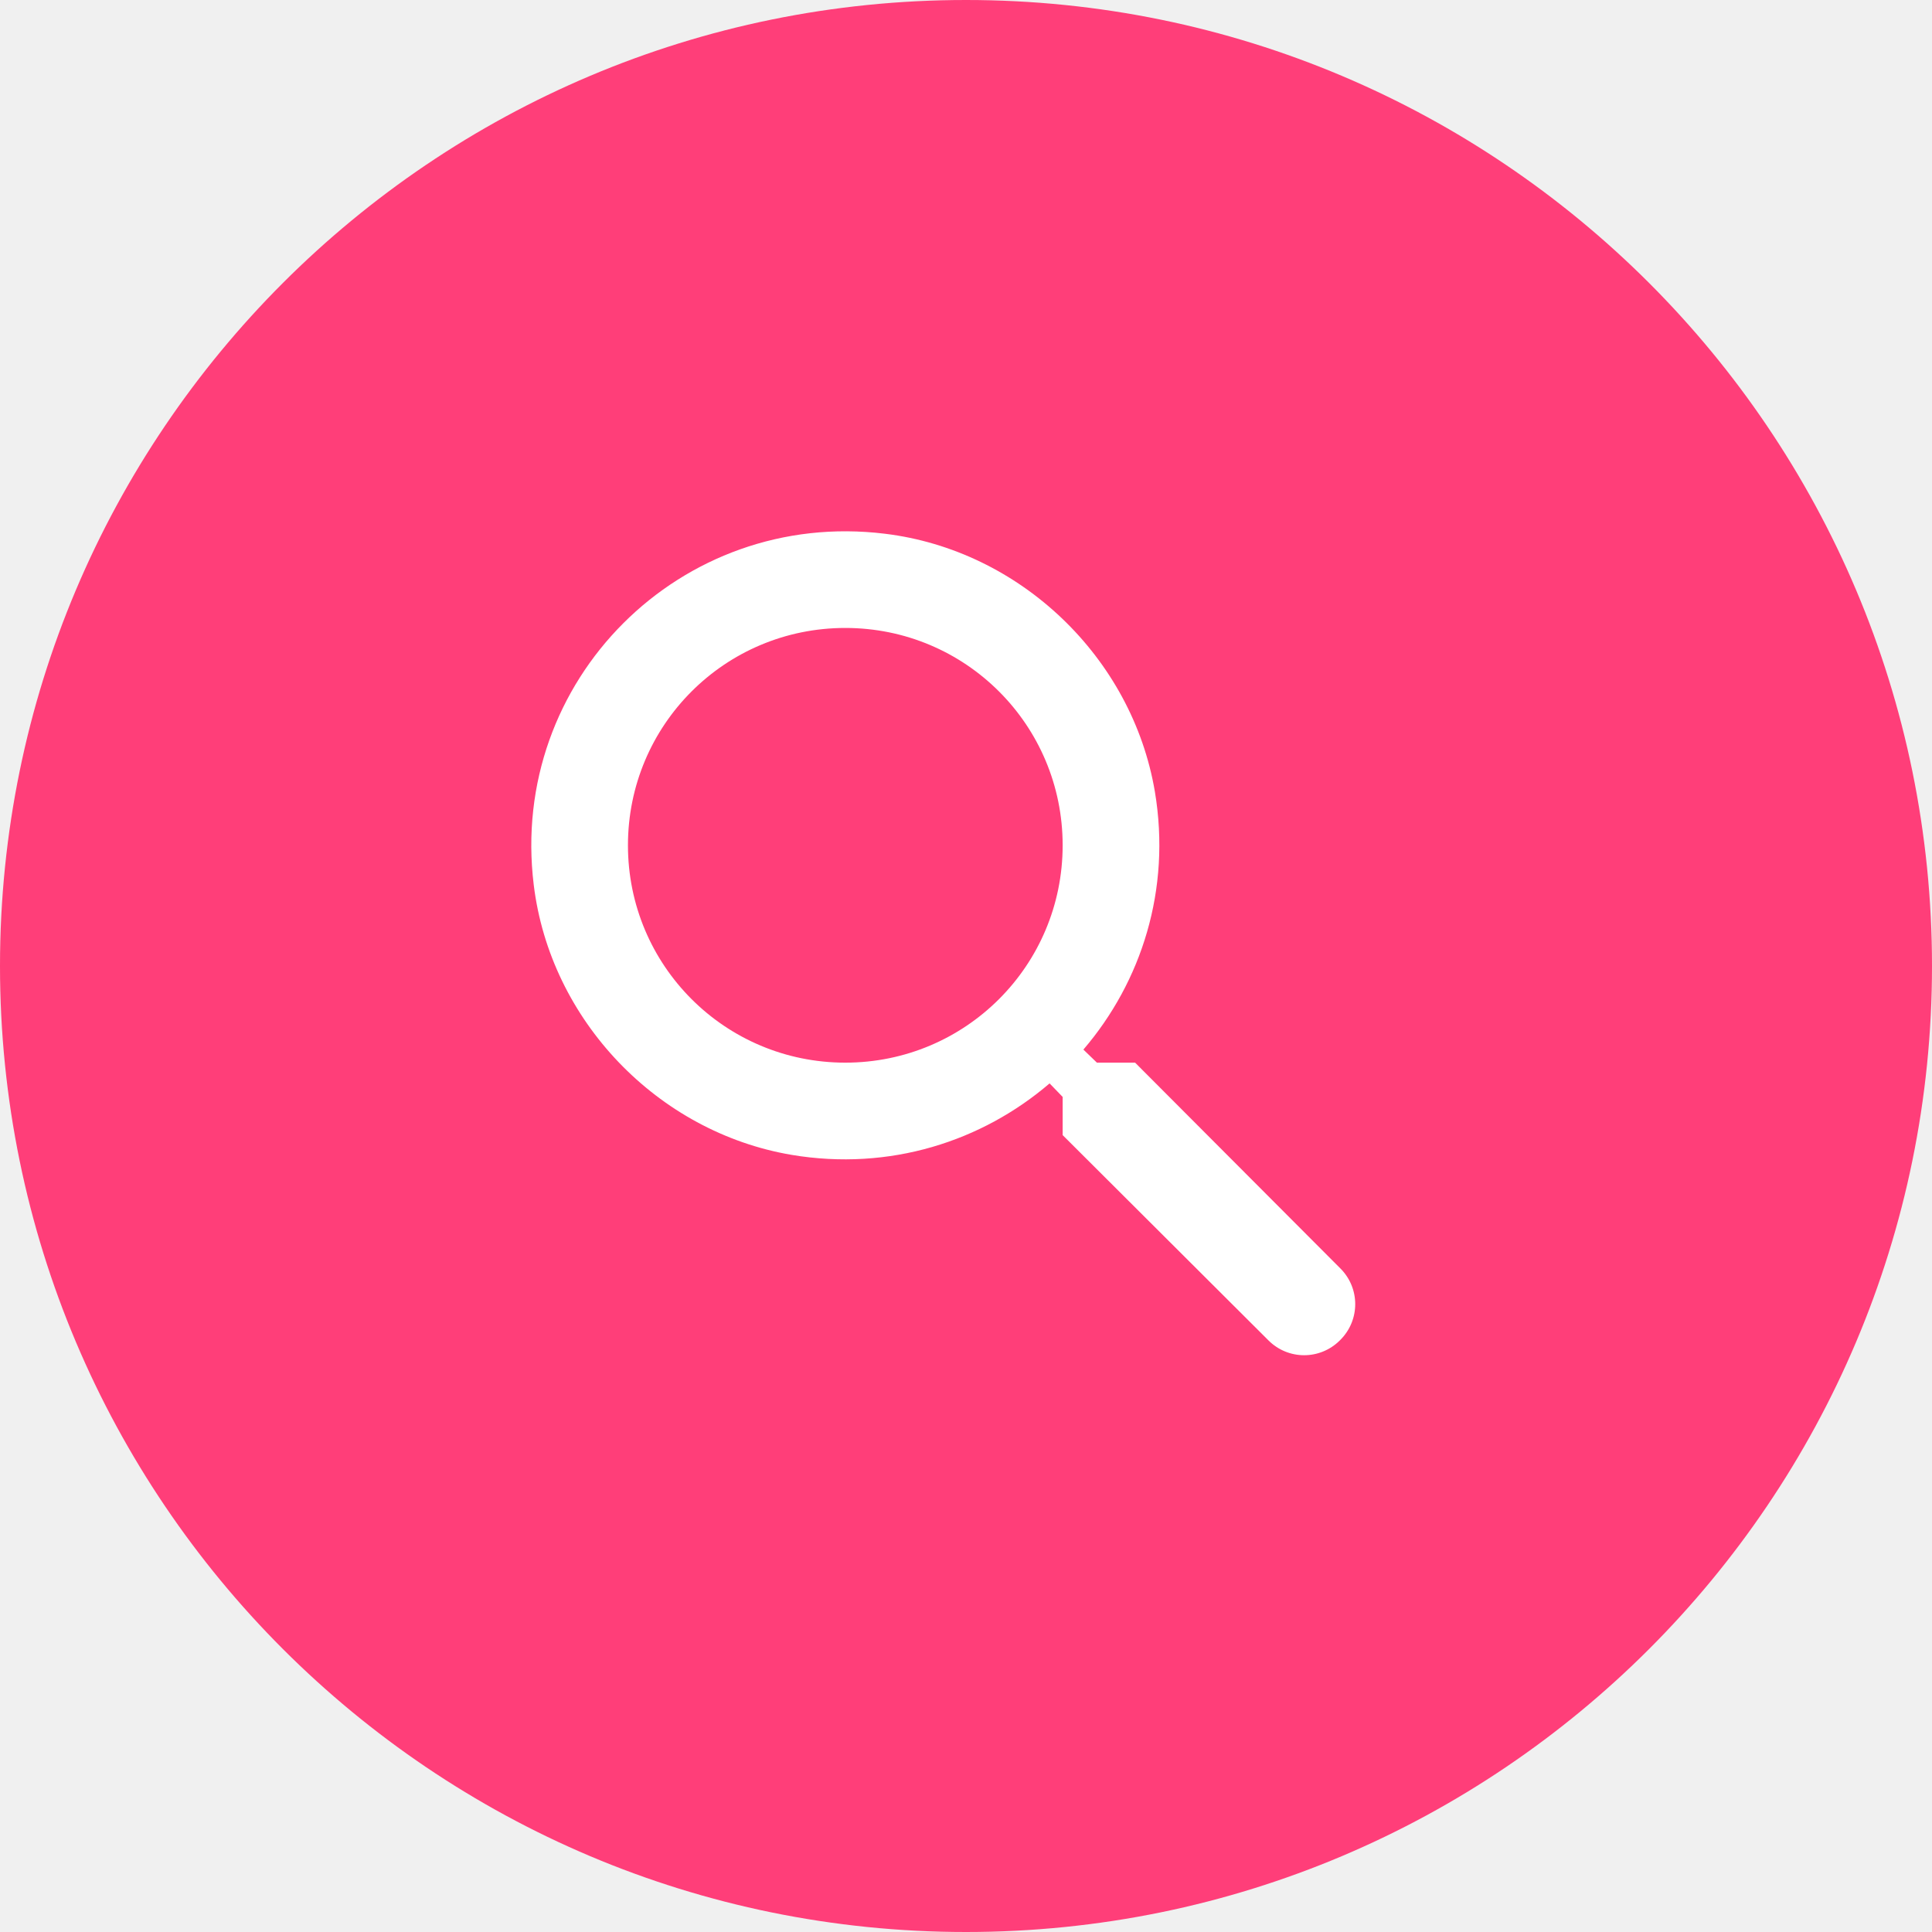
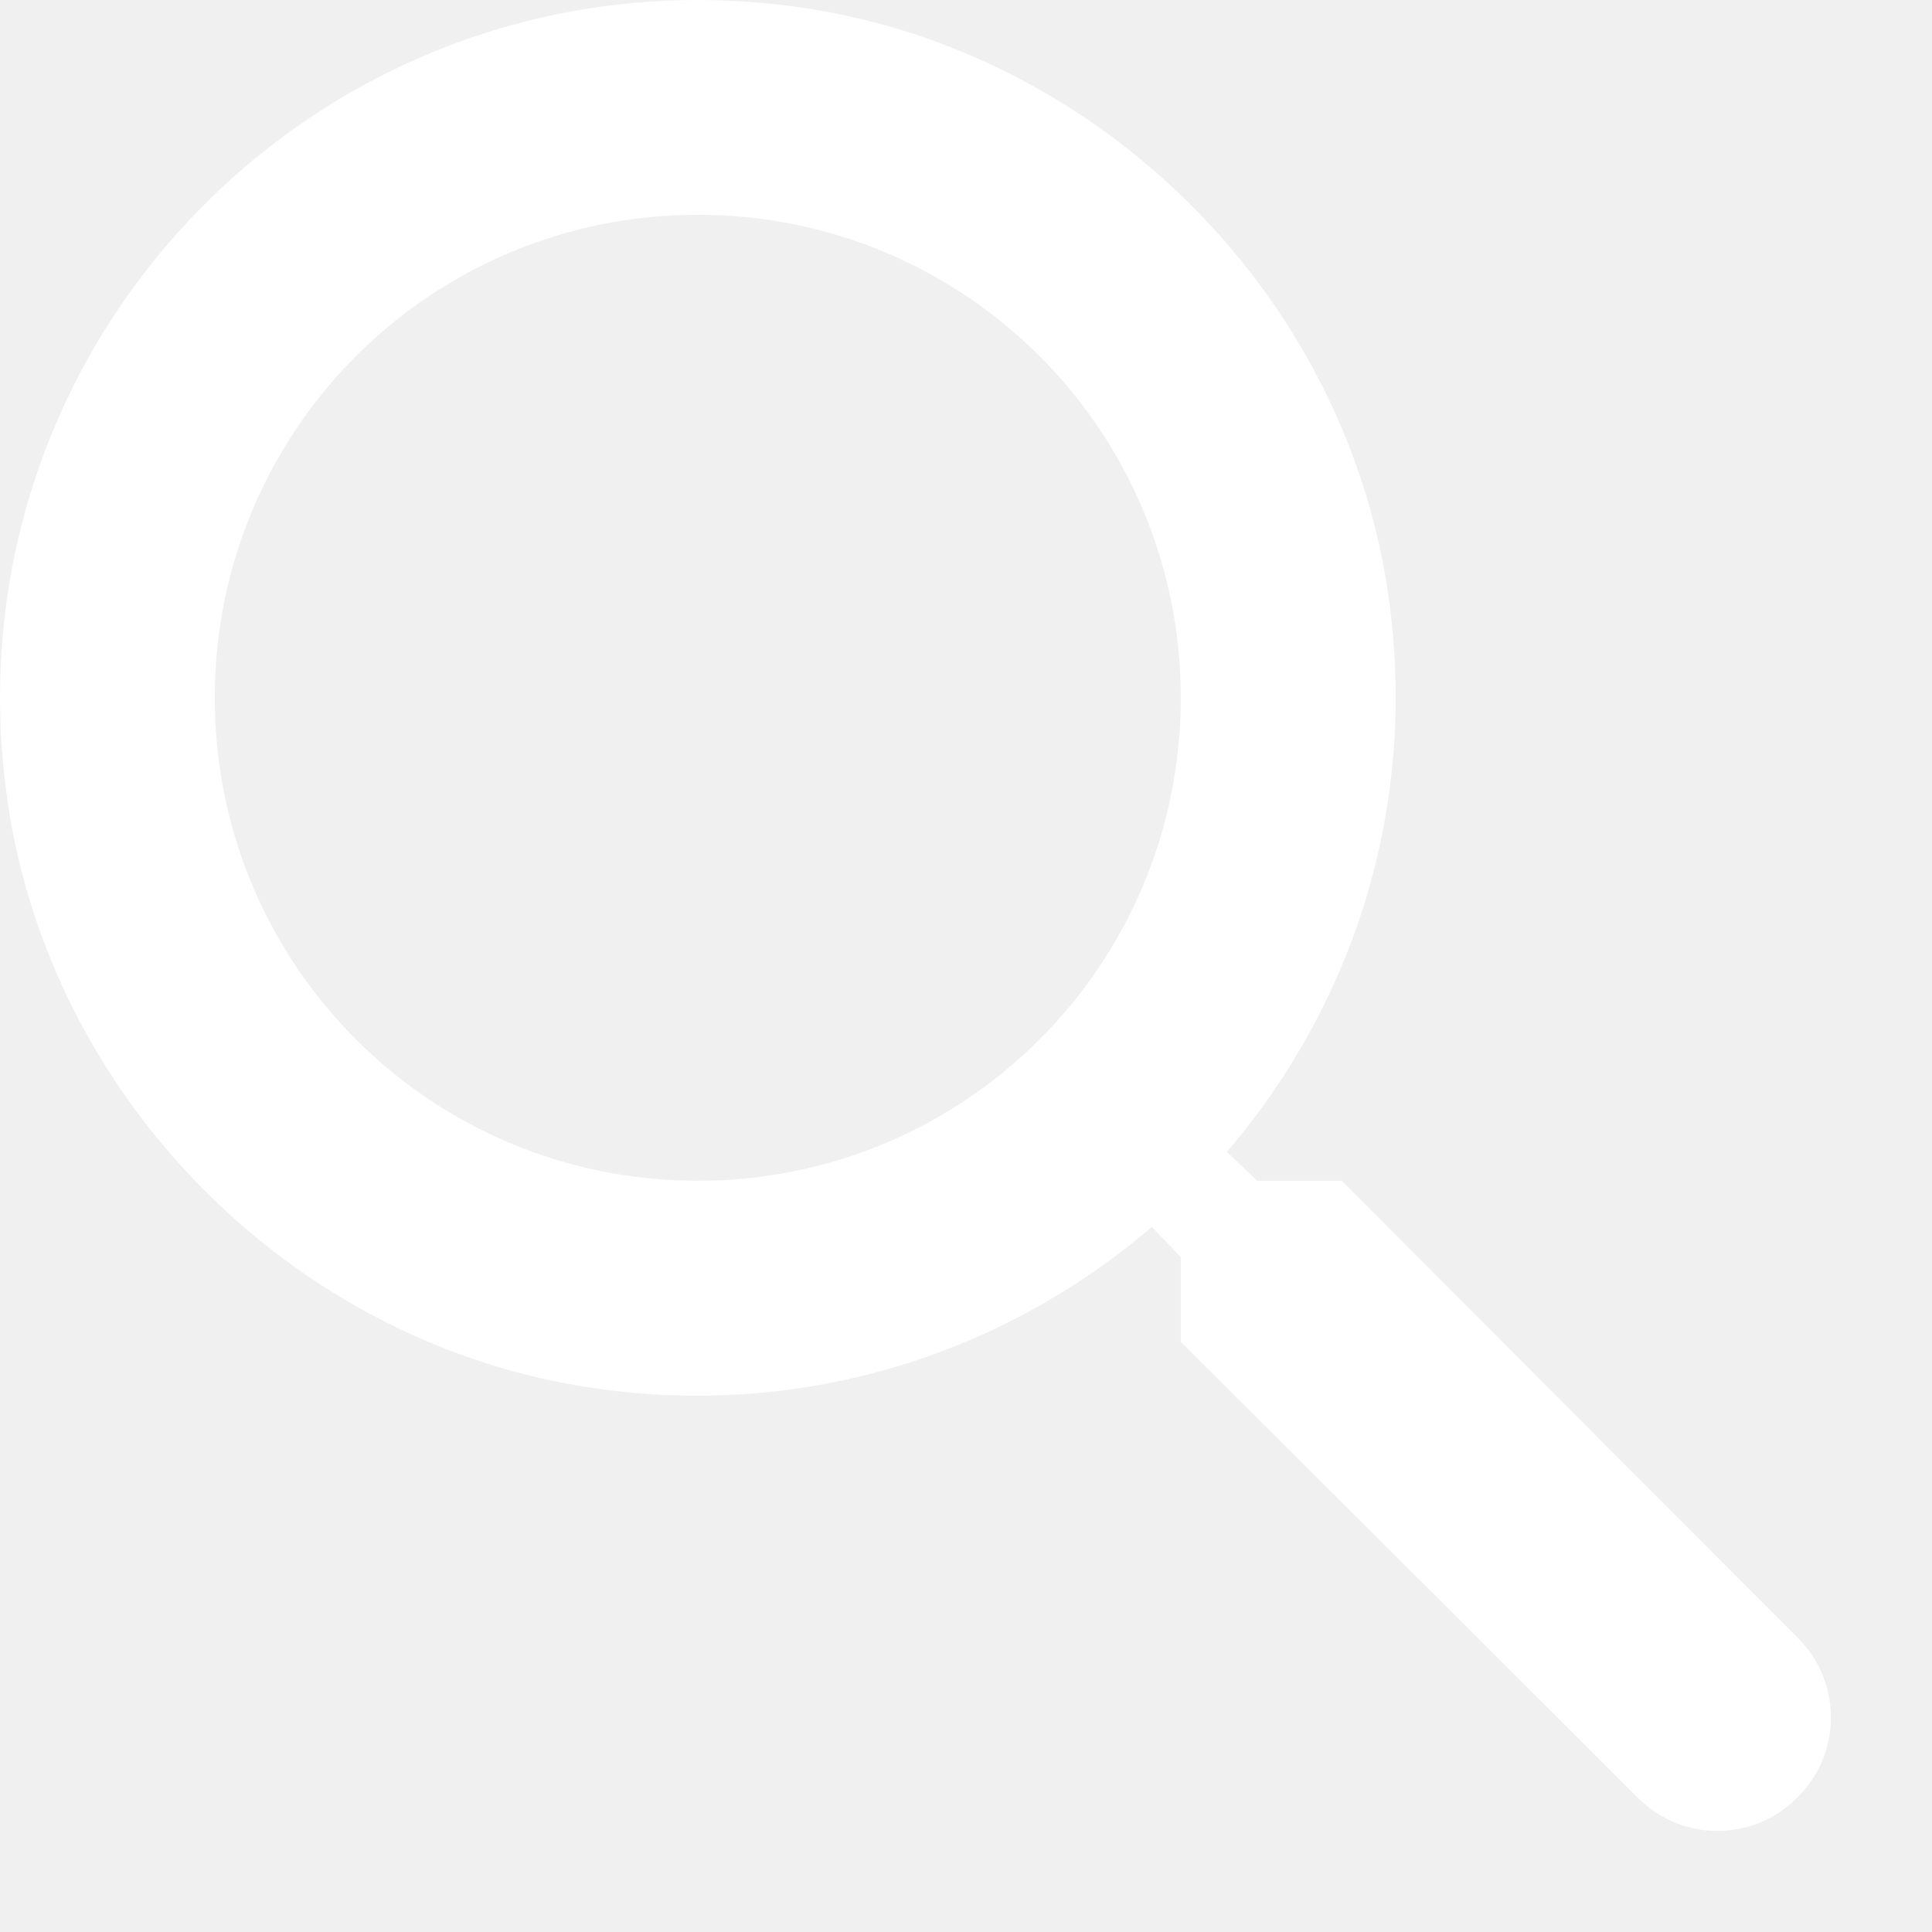
- <svg xmlns="http://www.w3.org/2000/svg" width="38" height="38" viewBox="0 0 38 38" fill="none">
-   <rect width="38" height="38" rx="19" fill="#FF3E79" />
-   <path fill-rule="evenodd" clip-rule="evenodd" d="M22.326 20.901H21.575L21.309 20.644C22.449 19.314 23.038 17.5 22.715 15.571C22.269 12.93 20.065 10.821 17.405 10.498C13.386 10.004 10.004 13.386 10.498 17.404C10.821 20.064 12.93 22.268 15.571 22.715C17.5 23.038 19.314 22.449 20.644 21.309L20.901 21.575V22.326L24.948 26.363C25.337 26.753 25.964 26.753 26.354 26.363L26.363 26.354C26.753 25.964 26.753 25.337 26.363 24.948L22.326 20.901ZM16.626 20.901C14.26 20.901 12.351 18.991 12.351 16.626C12.351 14.26 14.26 12.351 16.626 12.351C18.991 12.351 20.901 14.26 20.901 16.626C20.901 18.991 18.991 20.901 16.626 20.901Z" fill="white" />
+ <svg xmlns="http://www.w3.org/2000/svg" width="18" height="18" viewBox="0 0 18 18" fill="none">
+   <path fill-rule="evenodd" clip-rule="evenodd" d="M12.501 11.001H11.711L11.431 10.731C12.631 9.331 13.251 7.421 12.911 5.391C12.441 2.611 10.121 0.391 7.321 0.051C3.091 -0.469 -0.469 3.091 0.051 7.321C0.391 10.121 2.611 12.441 5.391 12.911C7.421 13.251 9.331 12.631 10.731 11.431L11.001 11.711V12.501L15.261 16.751C15.671 17.161 16.331 17.161 16.741 16.751L16.751 16.741C17.161 16.331 17.161 15.671 16.751 15.261L12.501 11.001ZM6.501 11.001C4.011 11.001 2.001 8.991 2.001 6.501C2.001 4.011 4.011 2.001 6.501 2.001C8.991 2.001 11.001 4.011 11.001 6.501C11.001 8.991 8.991 11.001 6.501 11.001Z" fill="white" />
</svg>
